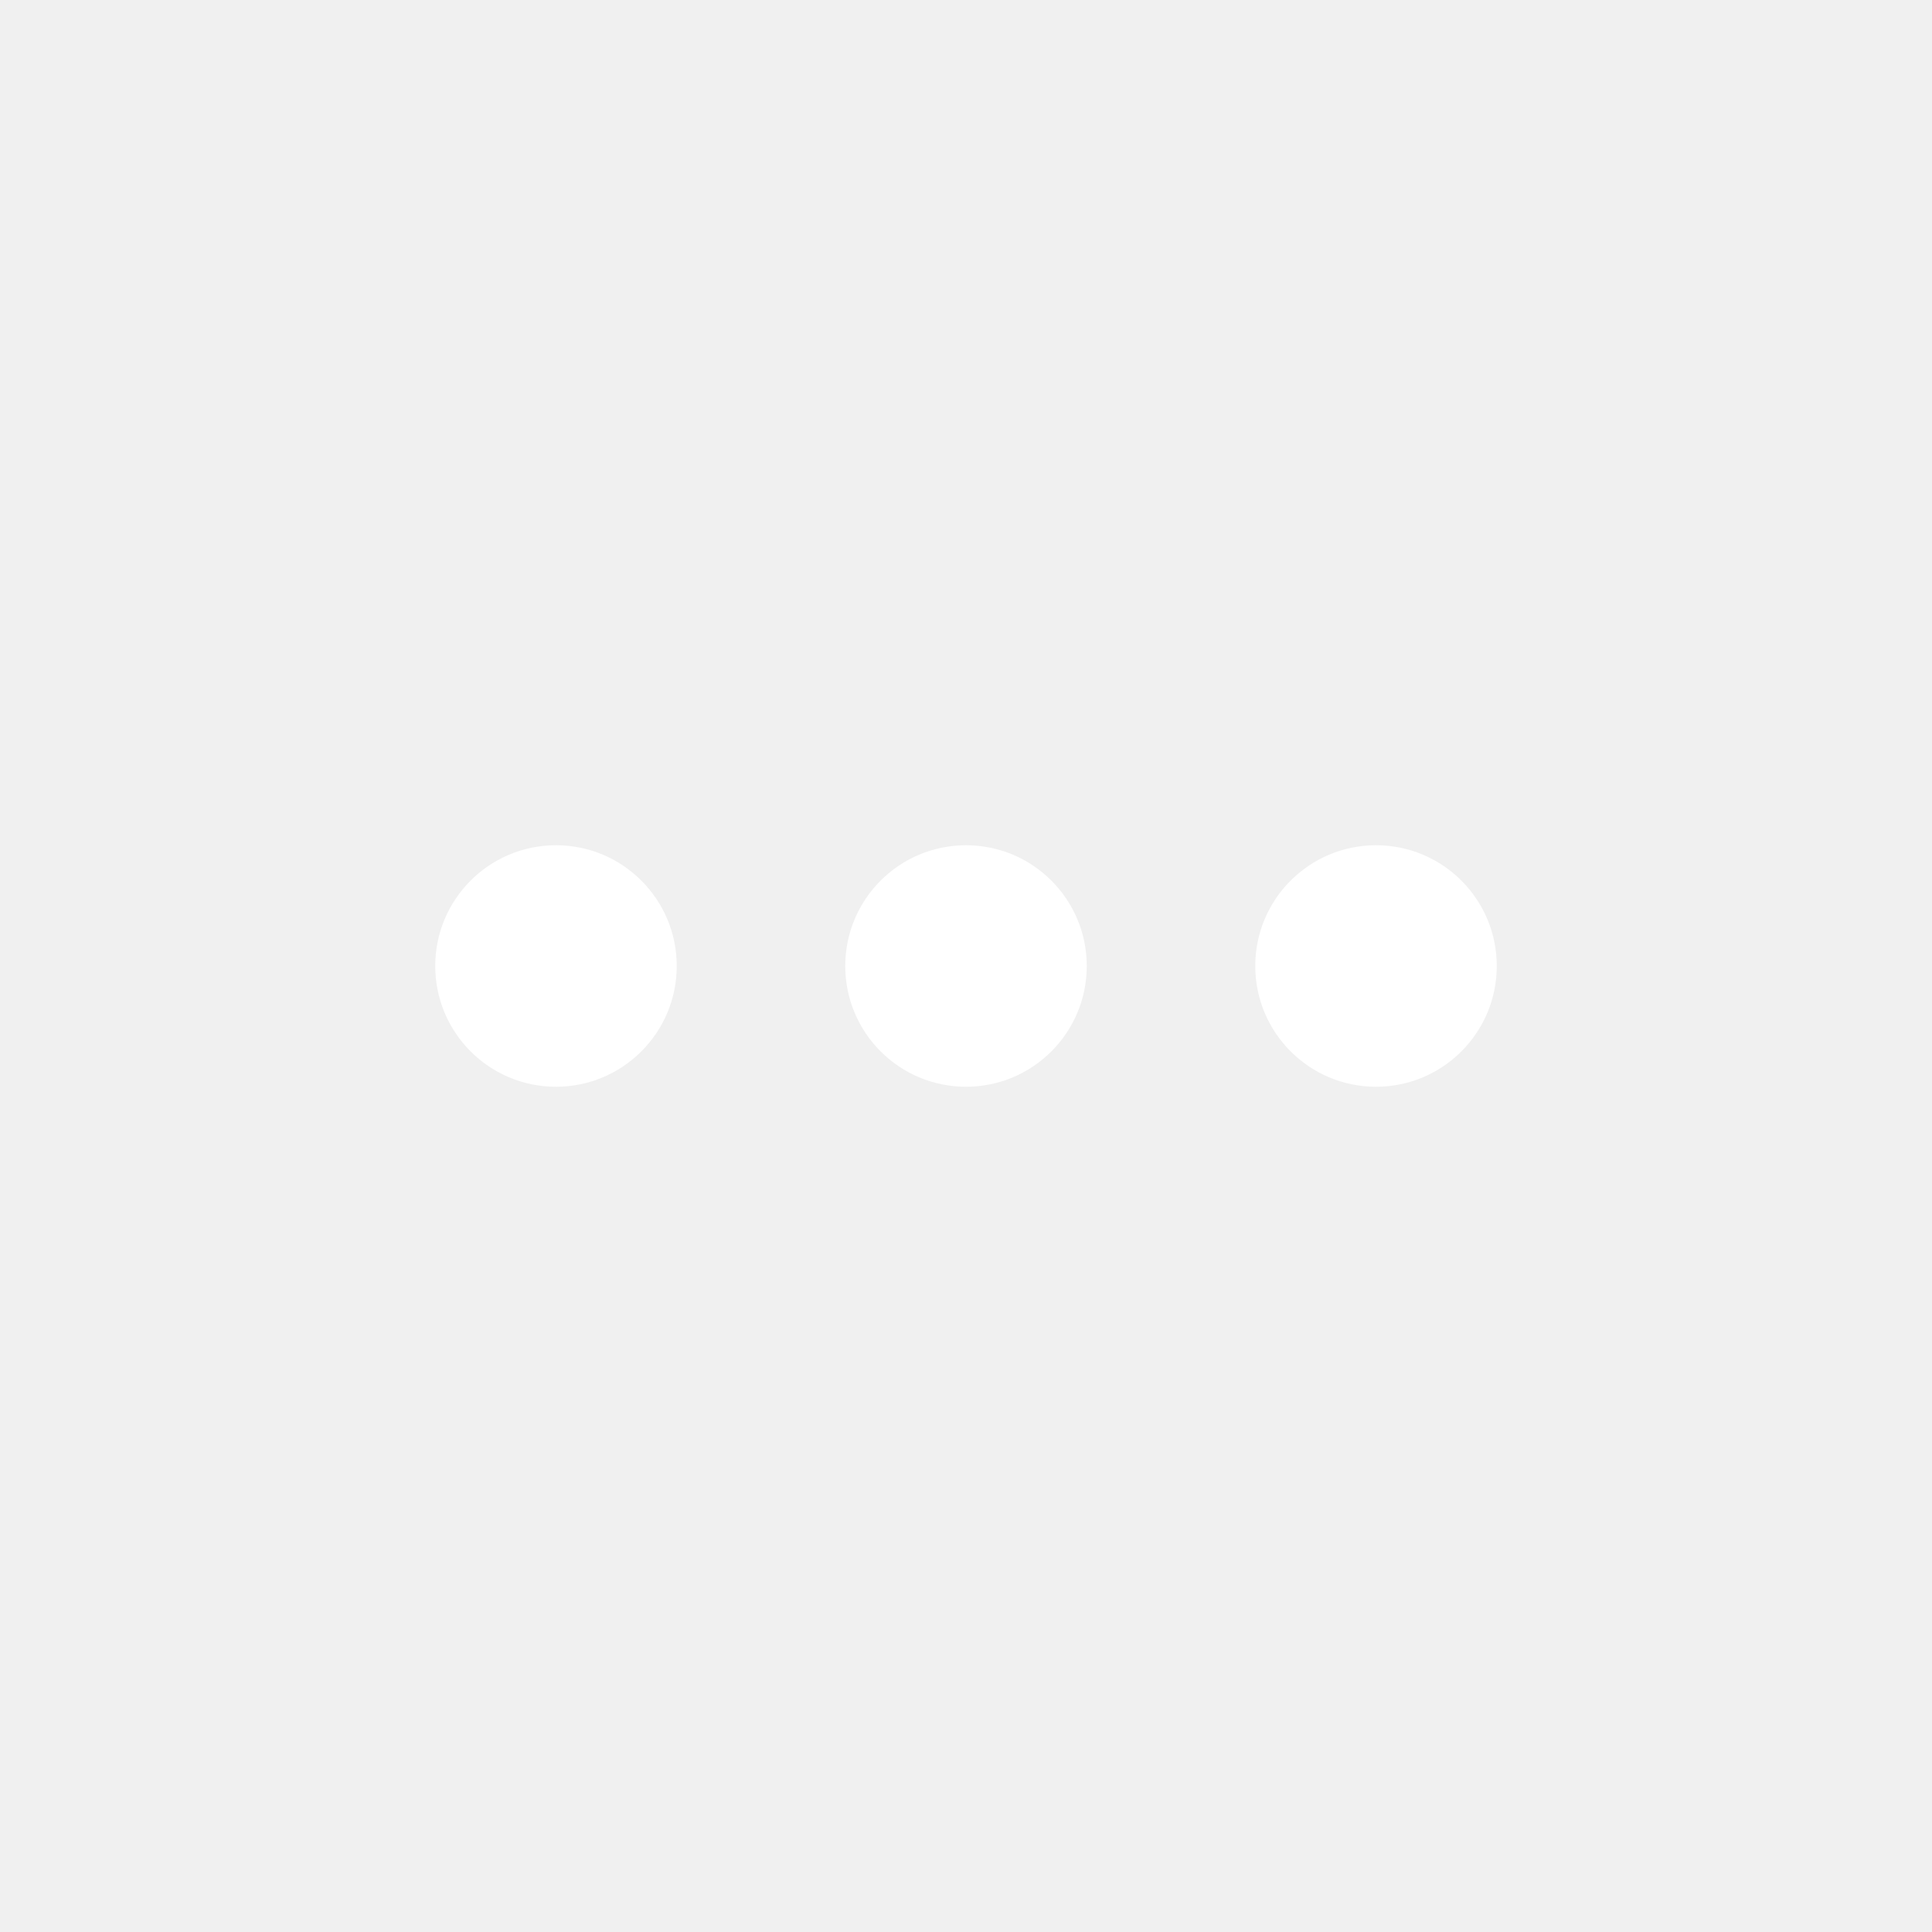
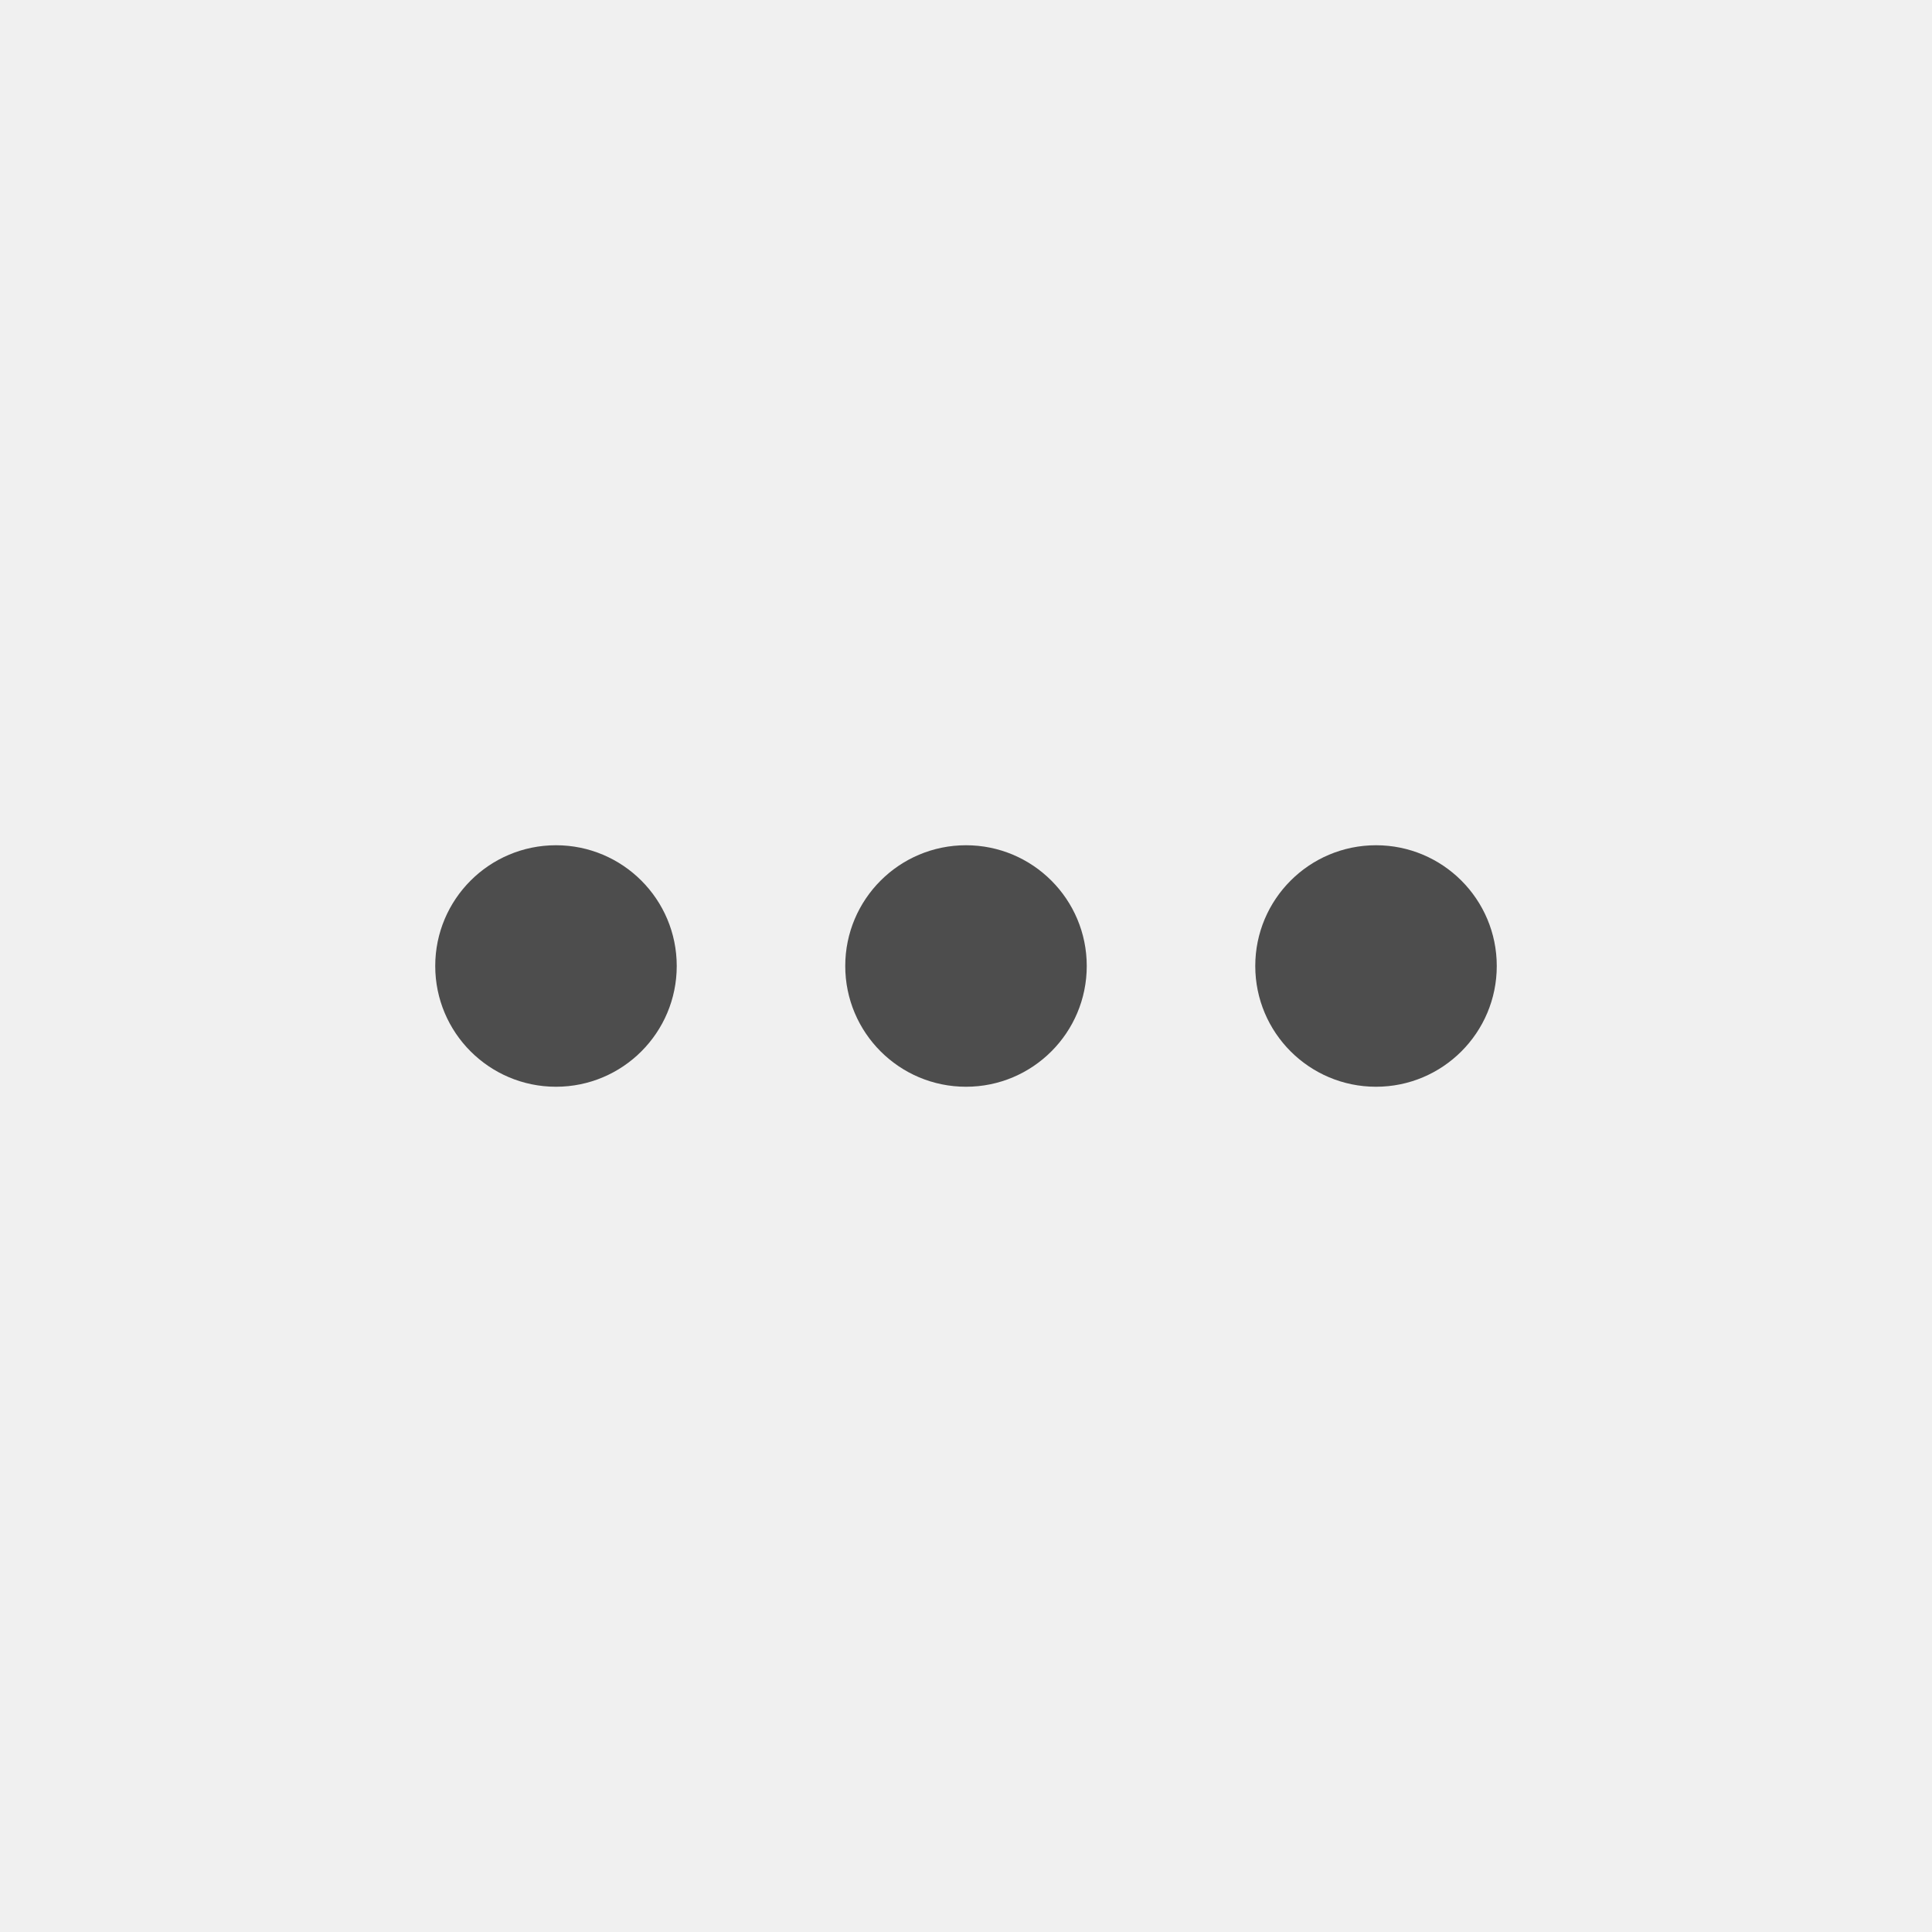
<svg xmlns="http://www.w3.org/2000/svg" role="img" aria-labelledby="options-icon-title options-icon-desc" viewBox="0 0 170 170">
  <g transform="translate(0,-882.3622)">
-     <circle style="fill:#ffffff;" cx="48.922" cy="967.362" r="10.625" />
-     <circle style="fill:#ffffff;" cx="121.078" cy="967.362" r="10.625" />
-     <circle style="fill:#ffffff;" cx="85" cy="967.362" r="10.625" />
+     <circle style="fill:#4d4d4d;" cx="48.922" cy="967.362" r="10.625" />
+     <circle style="fill:#4d4d4d;" cx="121.078" cy="967.362" r="10.625" />
+     <circle style="fill:#4d4d4d;" cx="85" cy="967.362" r="10.625" />
  </g>
</svg>
